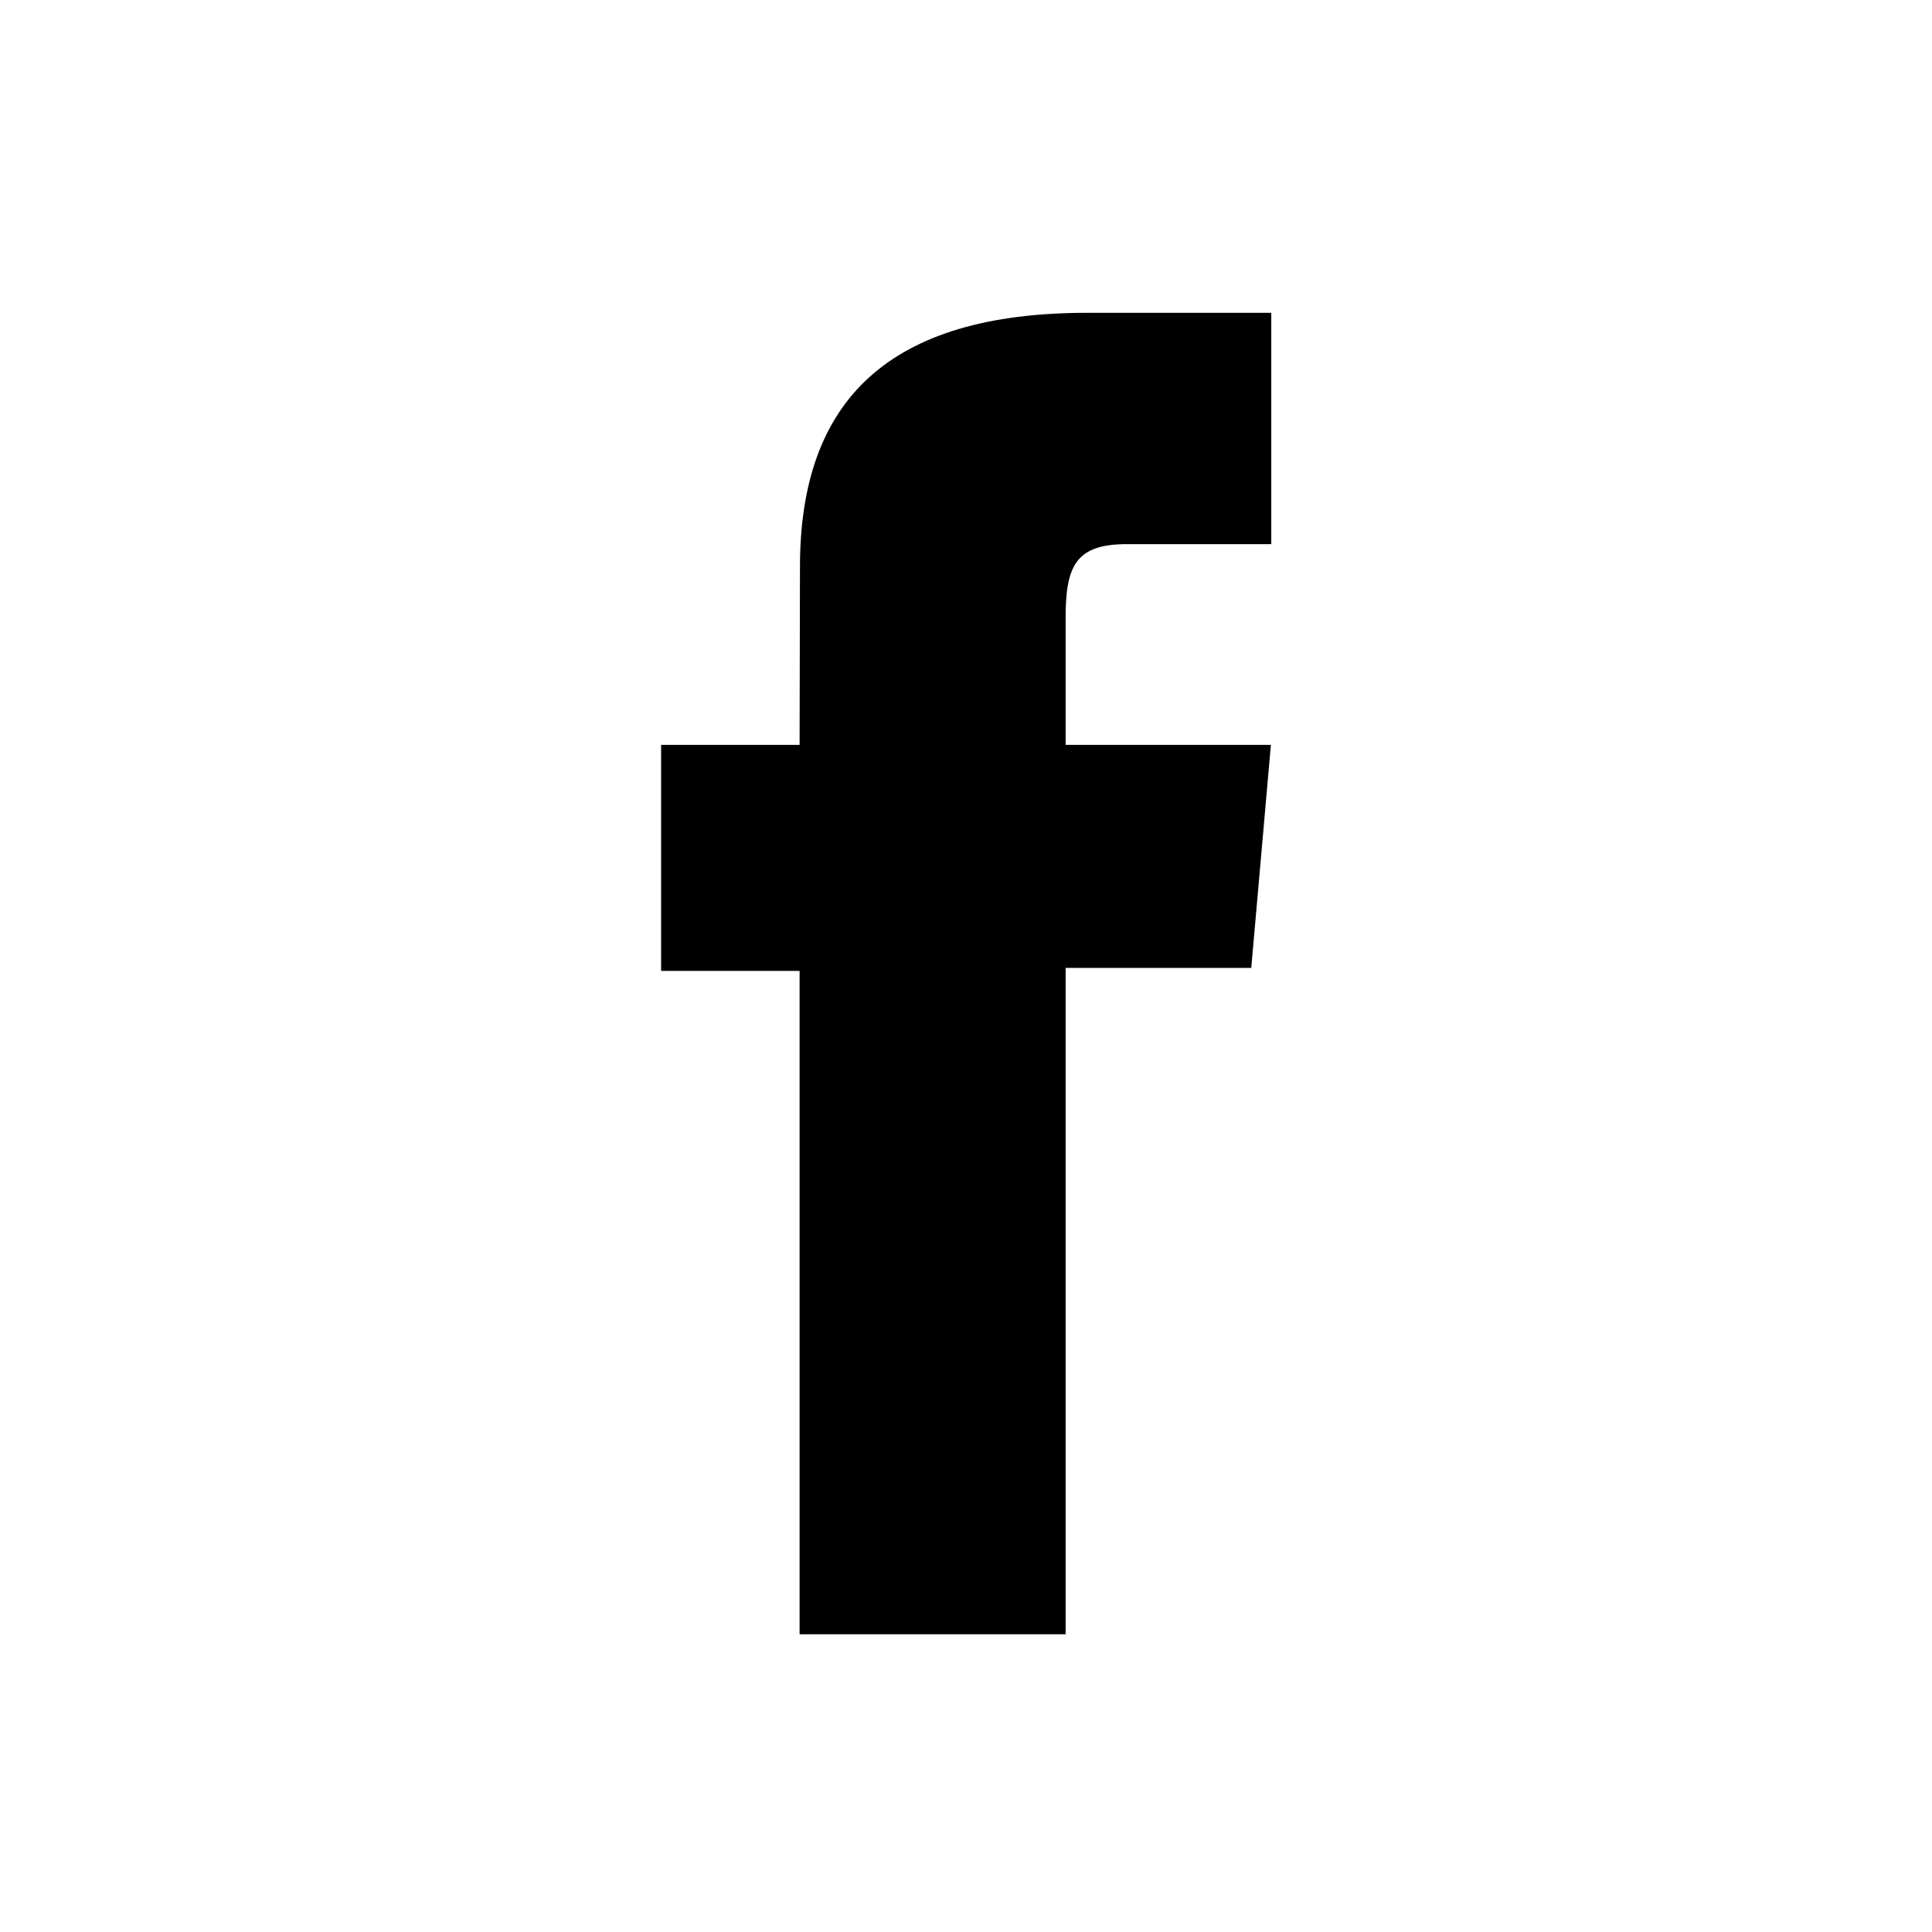
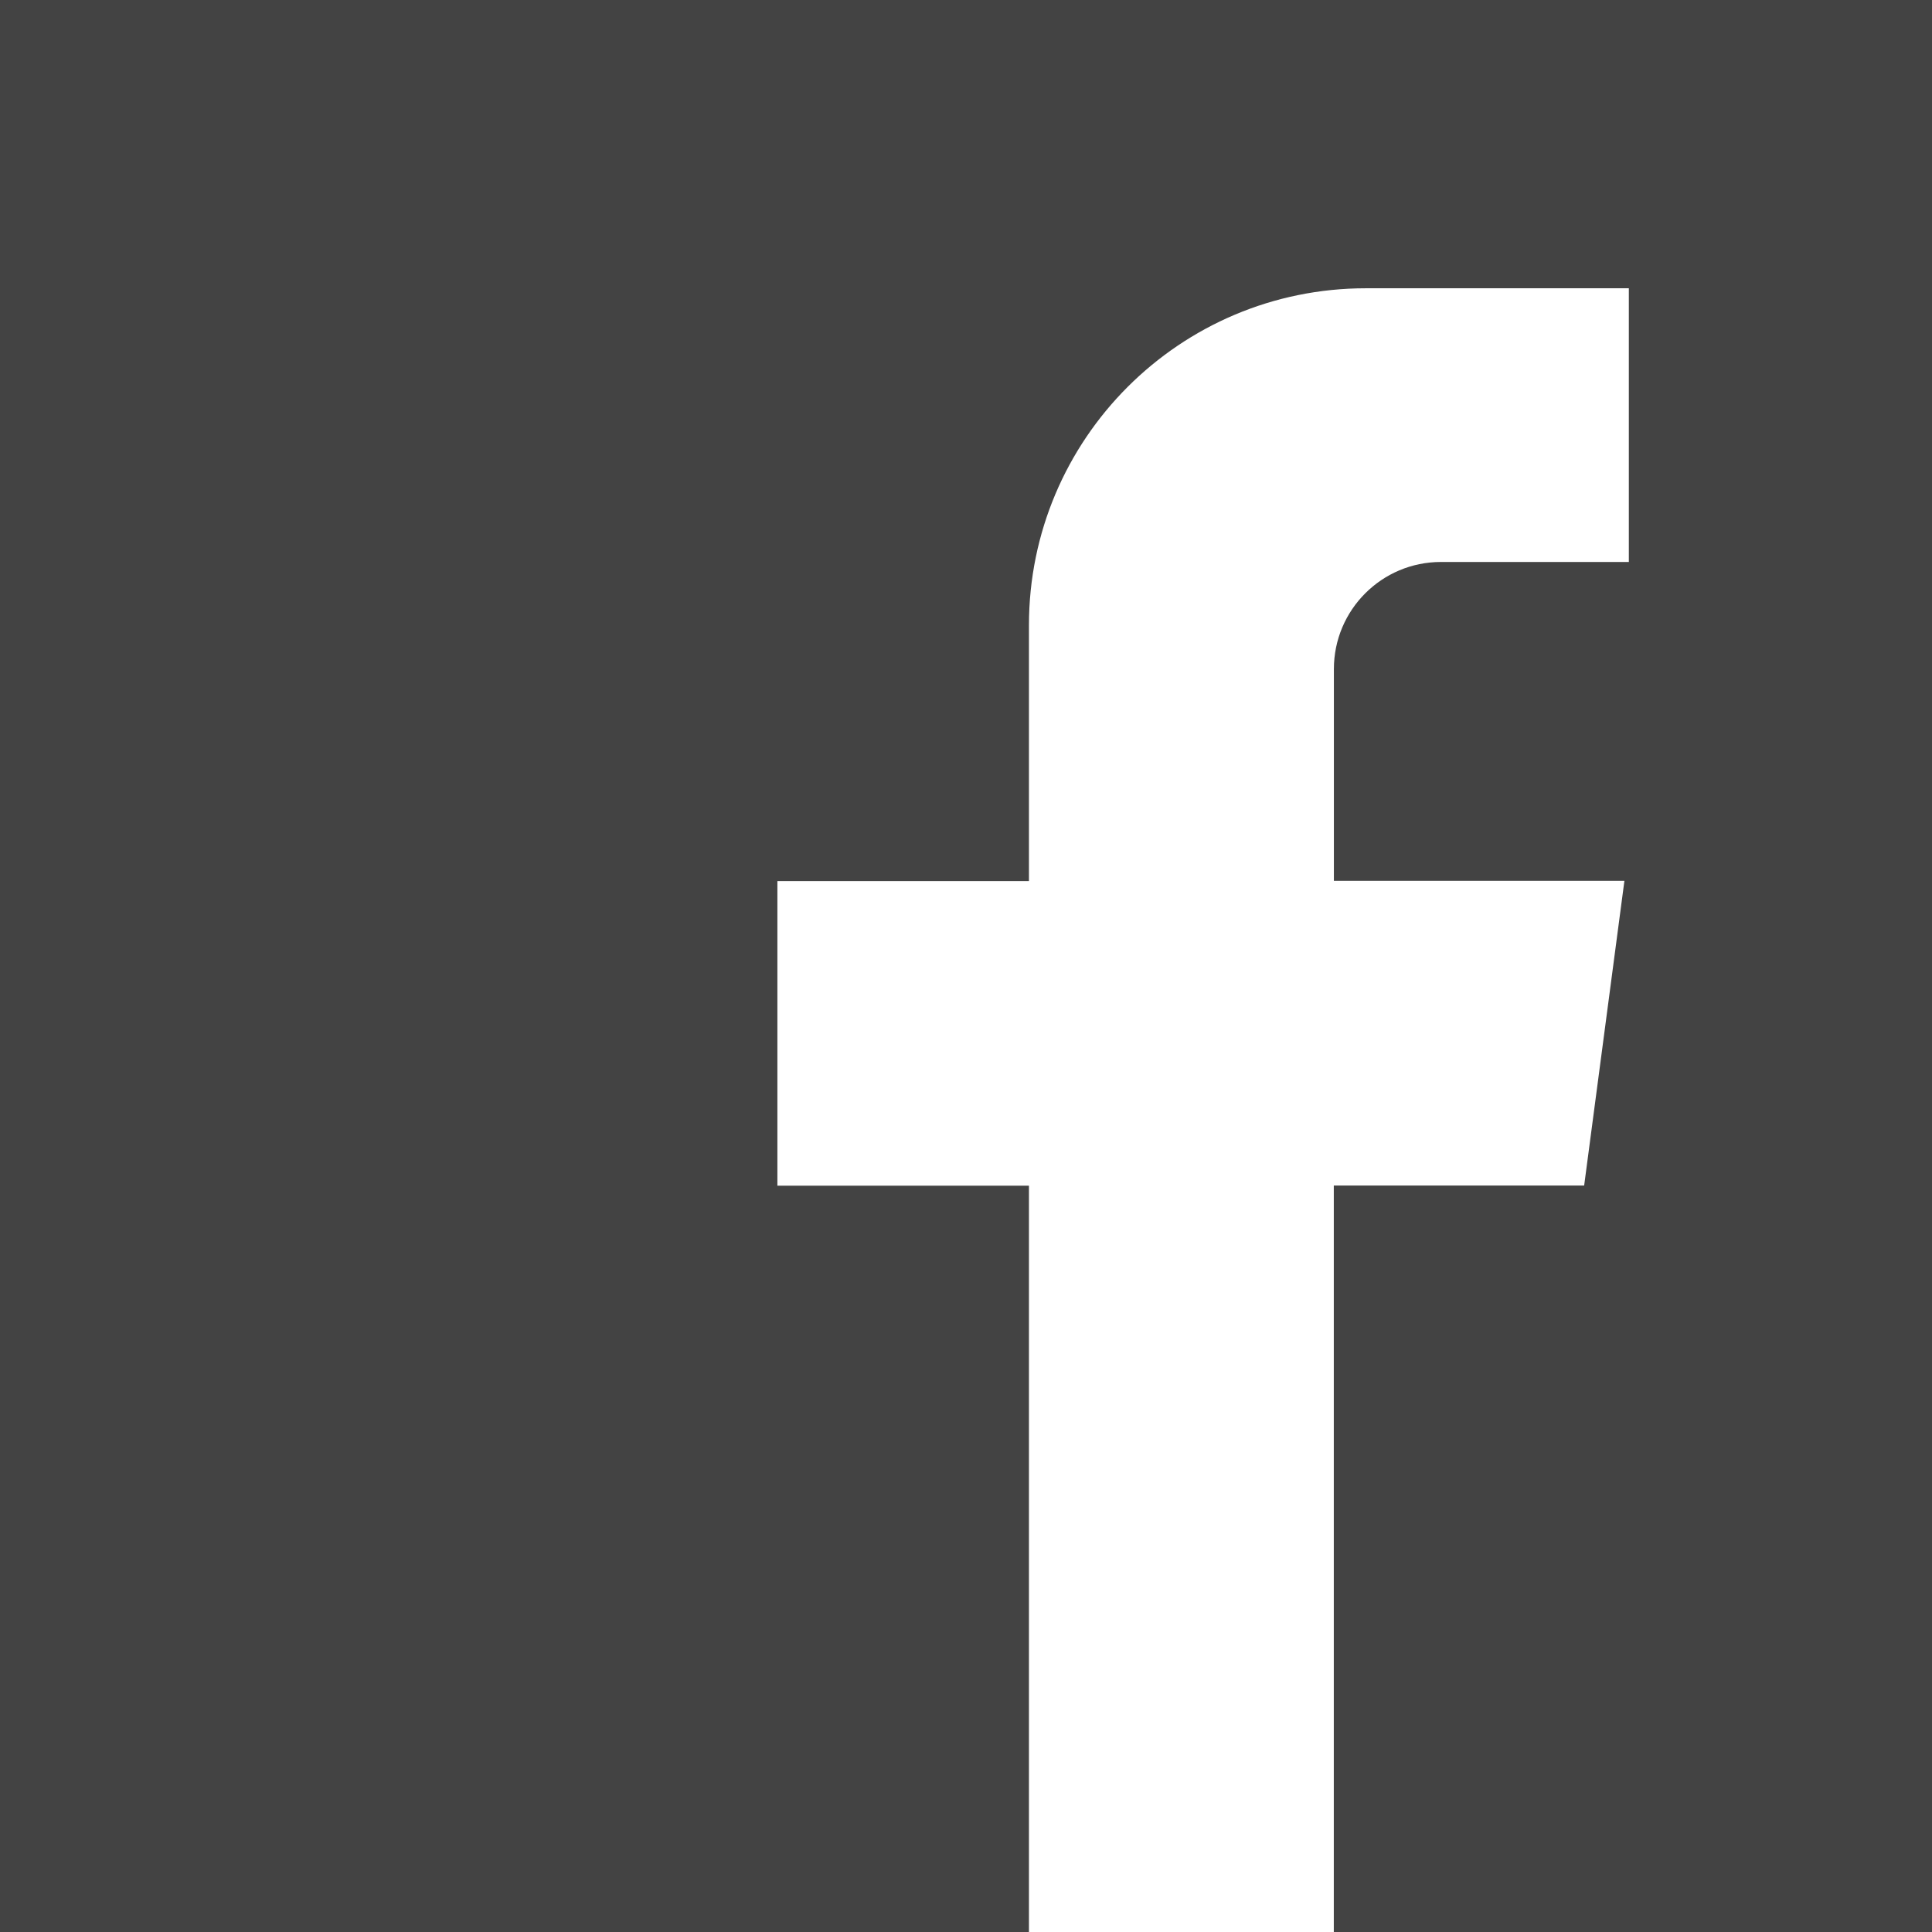
- <svg xmlns="http://www.w3.org/2000/svg" viewBox="0 0 512 512">
-   <path d="M211.9 197.4h-36.7v59.9h36.7V433.1h70.5V256.5h49.2l5.2-59.1h-54.4c0 0 0-22.1 0-33.7 0-13.9 2.8-19.5 16.3-19.5 10.9 0 38.2 0 38.2 0V82.9c0 0-40.2 0-48.8 0 -52.5 0-76.1 23.1-76.1 67.3C211.9 188.8 211.9 197.4 211.9 197.4z" />
+ <svg xmlns="http://www.w3.org/2000/svg" width="24" height="24" viewBox="0 0 24 24">
+   <defs>
+     <style>.a{fill:#434343;}</style>
+   </defs>
+   <g transform="translate(0)">
+     <path class="a" d="M132,43V67h12.782V57.729h-3.125V53.945h3.125V50.766a4.185,4.185,0,0,1,4.185-4.185h3.267v3.4H149.9a1.33,1.33,0,0,0-1.33,1.33v2.631h3.609l-.5,3.785h-3.11V67H156V43Zm0,0" transform="translate(-132 -43)" />
+   </g>
</svg>
